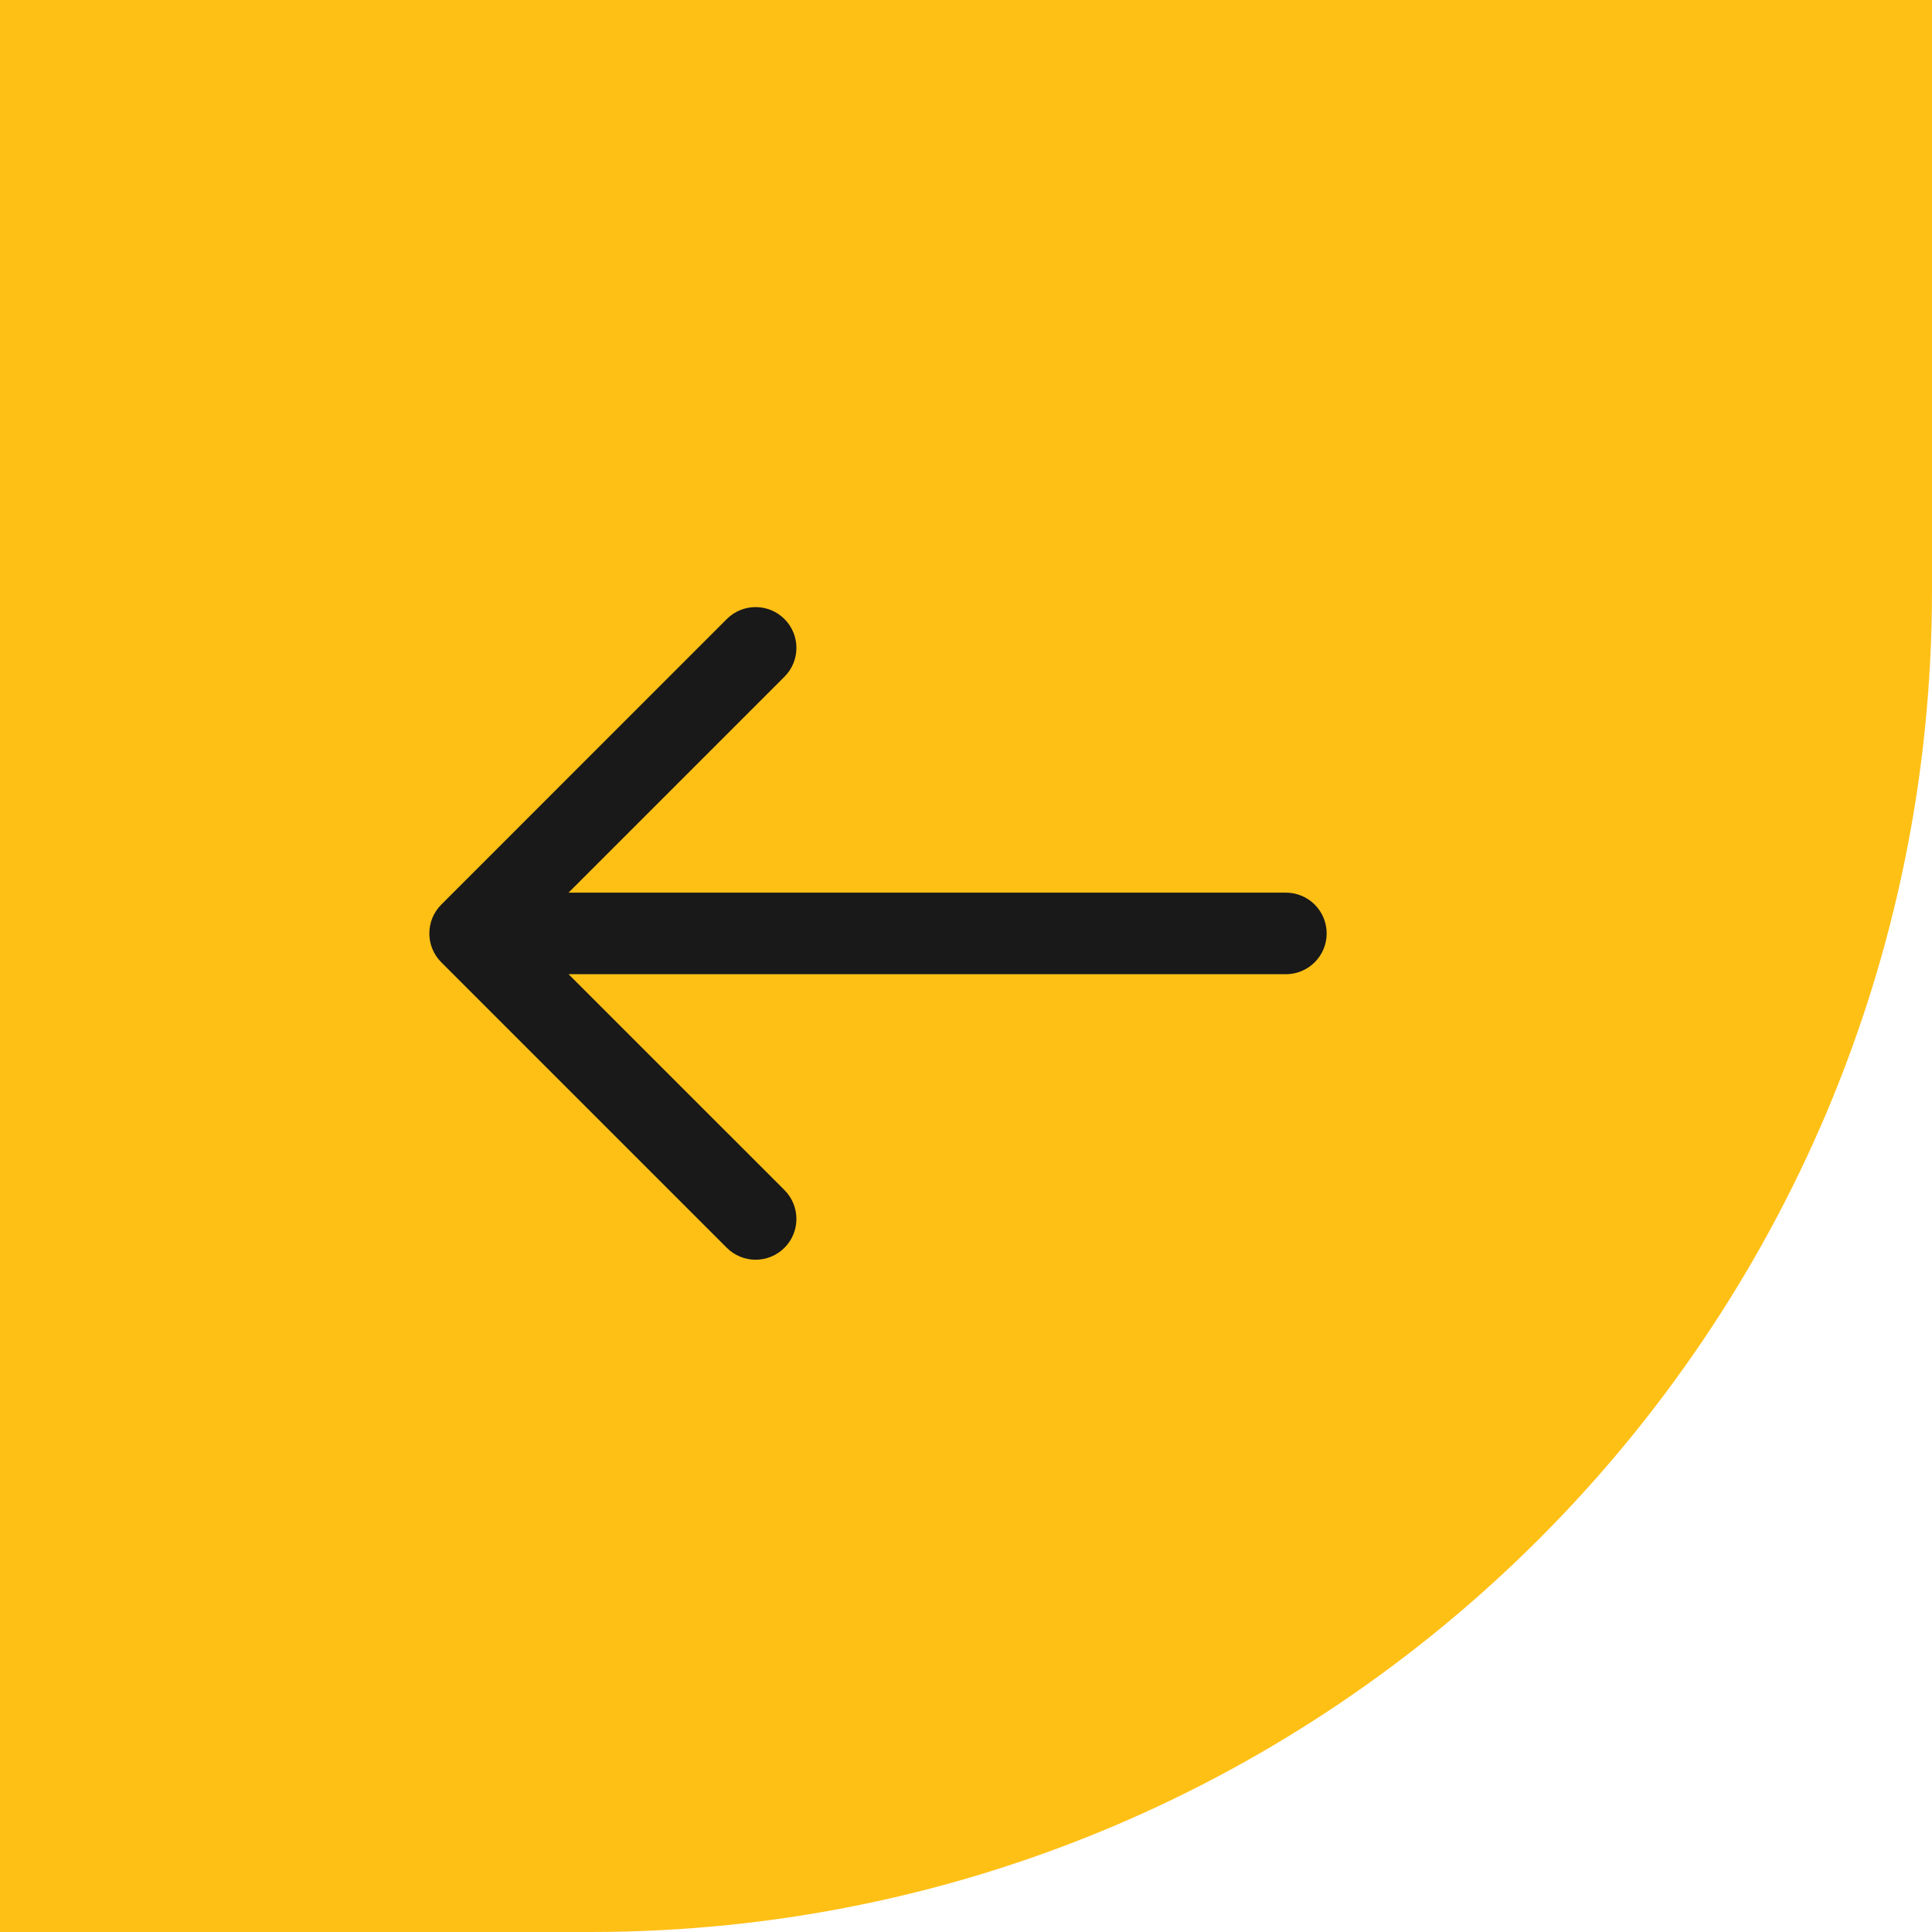
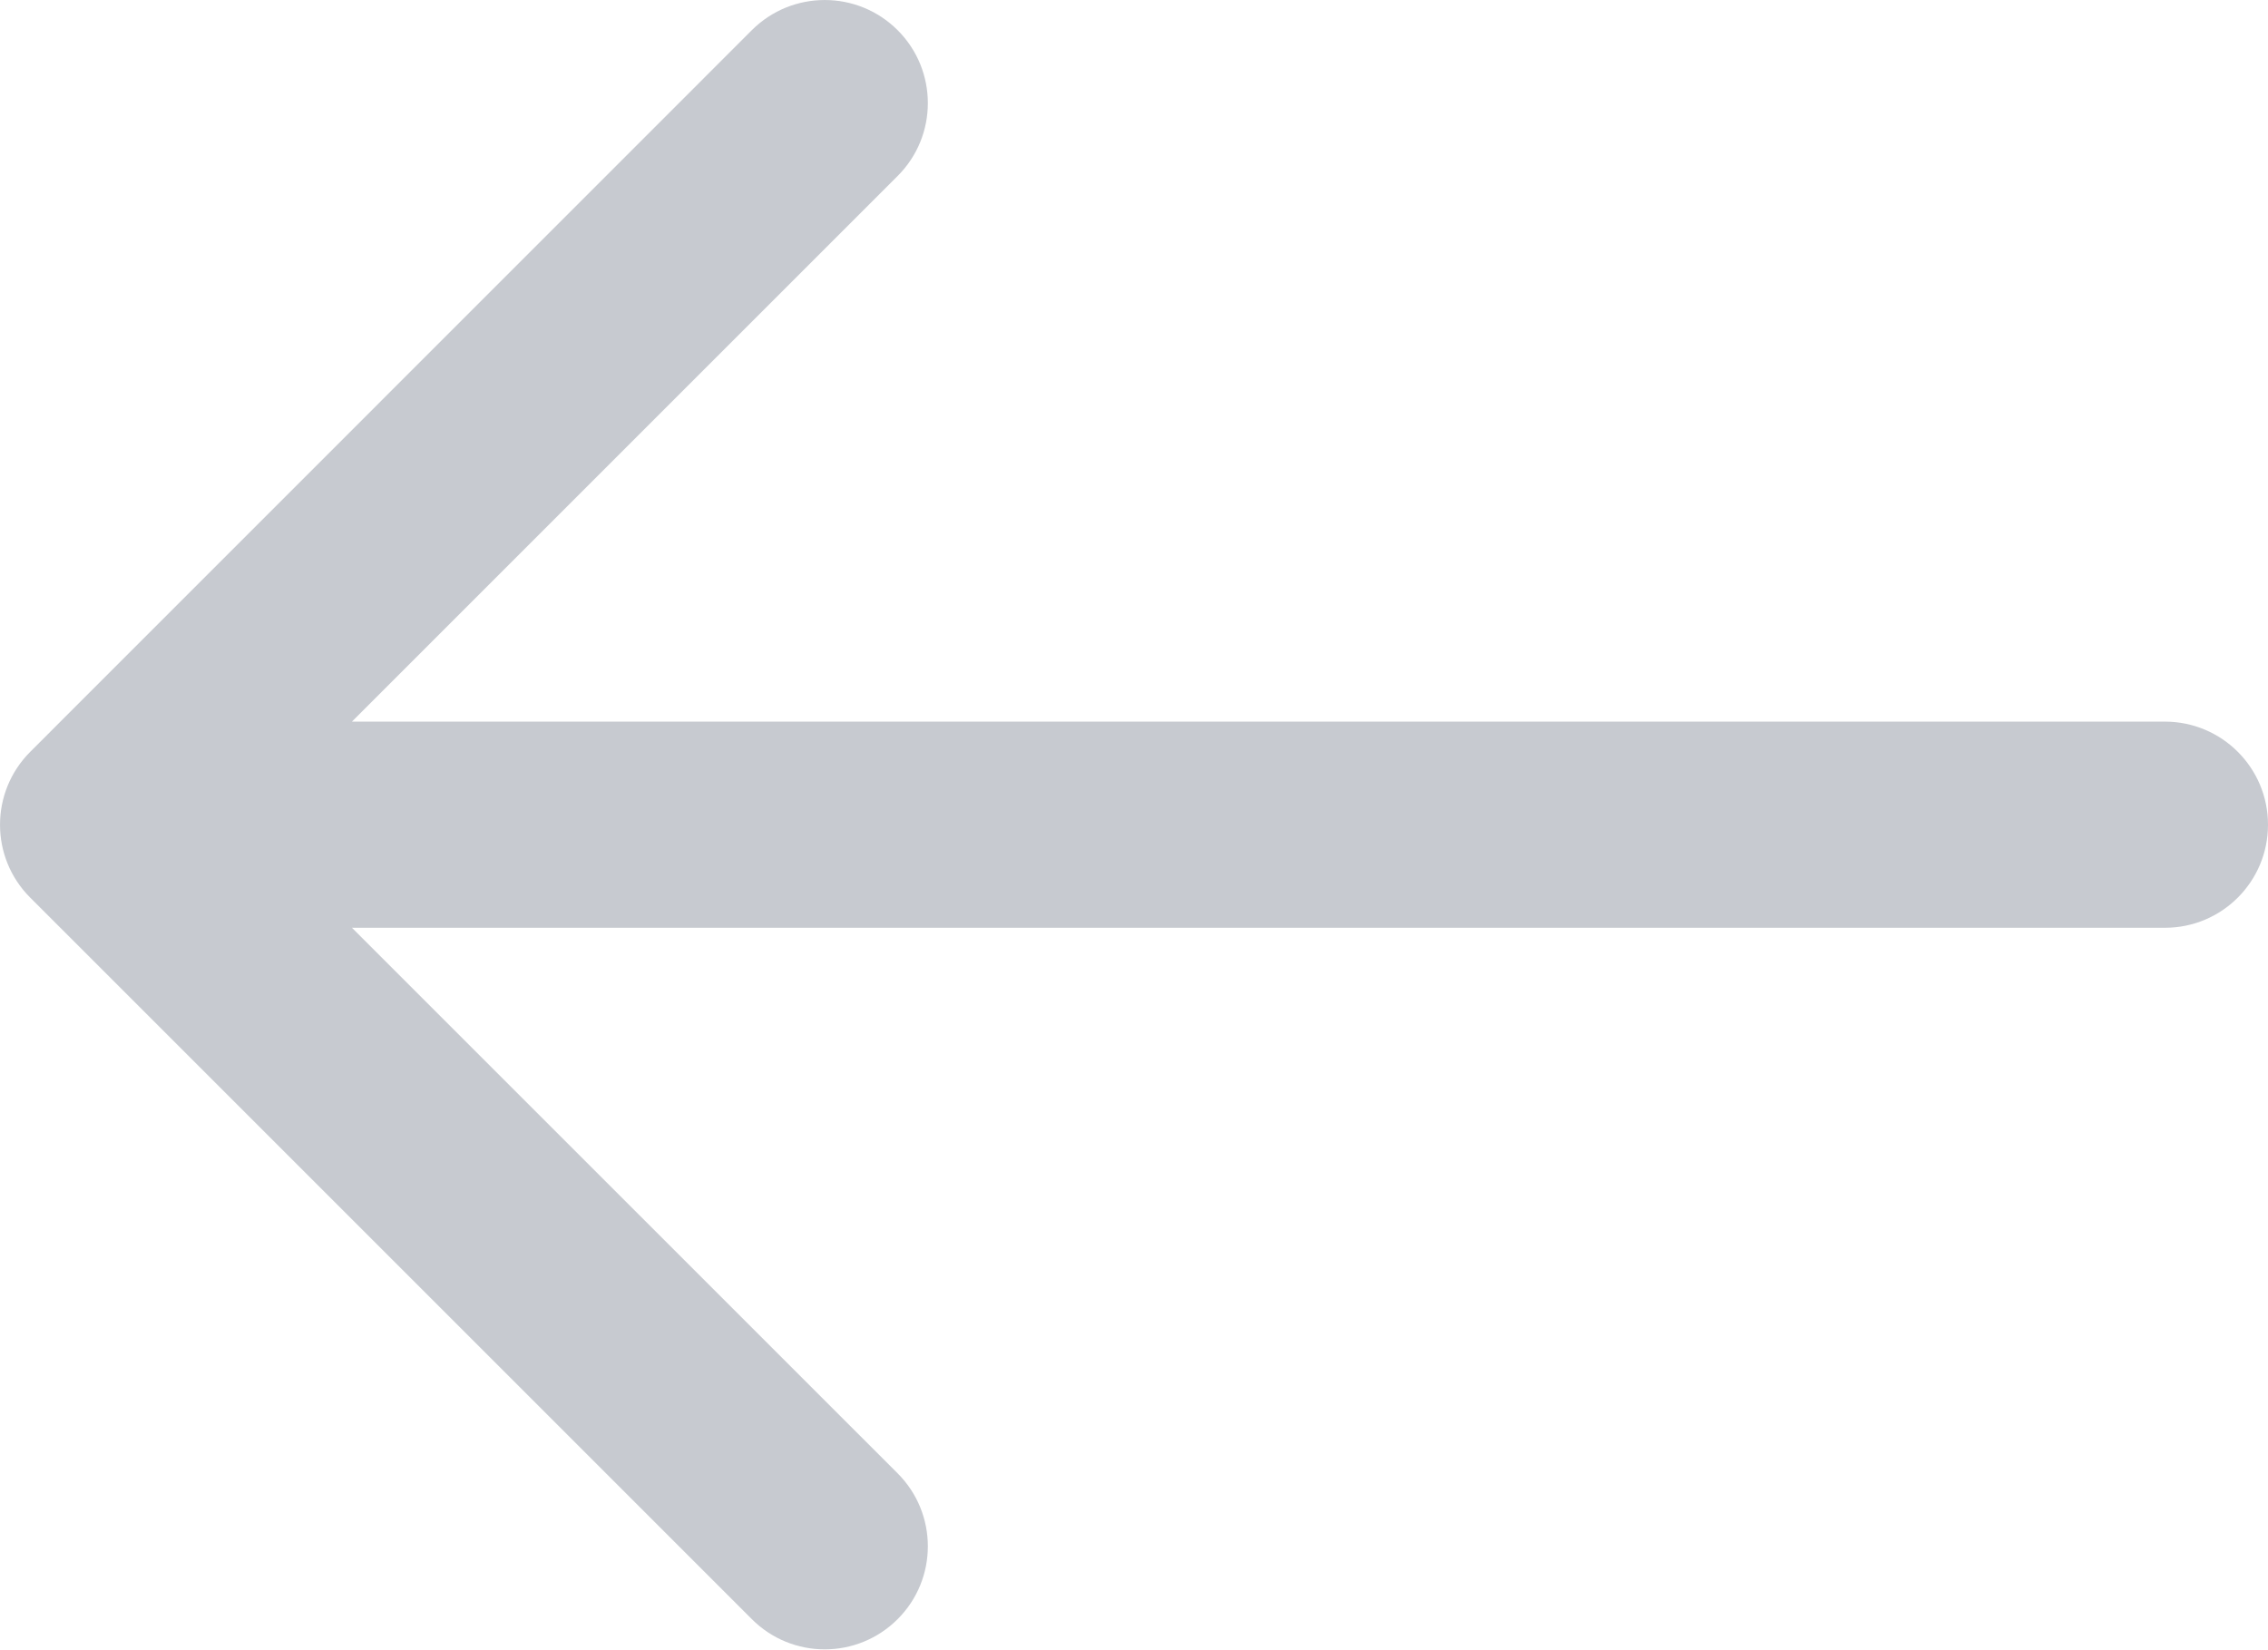
- <svg xmlns="http://www.w3.org/2000/svg" id="Group_166" data-name="Group 166" width="72" height="72" viewBox="0 0 72 72">
-   <path id="Rectangle_13" data-name="Rectangle 13" d="M0,0H72a0,0,0,0,1,0,0V22A50,50,0,0,1,22,72H0a0,0,0,0,1,0,0V0A0,0,0,0,1,0,0Z" fill="#ffc016" />
-   <path id="back" d="M32.921,14.64H6.189l8.046-8.046a1.52,1.52,0,1,0-2.15-2.15L1.445,15.086a1.52,1.52,0,0,0,0,2.149l10.64,10.64a1.52,1.52,0,1,0,2.15-2.15L6.189,17.68H32.921a1.52,1.52,0,0,0,0-3.04Z" transform="translate(15 18.626)" fill="#191919" />
+ <svg xmlns="http://www.w3.org/2000/svg" stroke-miterlimit="10" height="24.32" width="33.44" style="fill-rule:nonzero;clip-rule:evenodd;stroke-linecap:round;stroke-linejoin:round;" version="1.1" viewBox="0 0 33.44 24.32" xml:space="preserve">
+   <defs />
+   <clipPath id="ArtboardFrame">
+     <rect height="24.32" width="33.44" x="0" y="0" />
+   </clipPath>
+   <g clip-path="url(#ArtboardFrame)" id="Untitled">
+     <path d="M31.921 10.641L5.189 10.641L13.235 2.595C13.829 2.002 13.829 1.039 13.235 0.445C12.641-0.148 11.679-0.148 11.085 0.445L0.445 11.087C-0.148 11.681-0.148 12.643 0.445 13.236L11.085 23.876C11.679 24.47 12.641 24.47 13.235 23.876C13.829 23.283 13.829 22.32 13.235 21.726L5.189 13.681L31.921 13.681C32.76 13.681 33.44 13.001 33.44 12.161C33.44 11.322 32.76 10.642 31.921 10.641Z" fill="#C7CAD0" fill-rule="evenodd" opacity="1" stroke="none" />
+   </g>
</svg>
